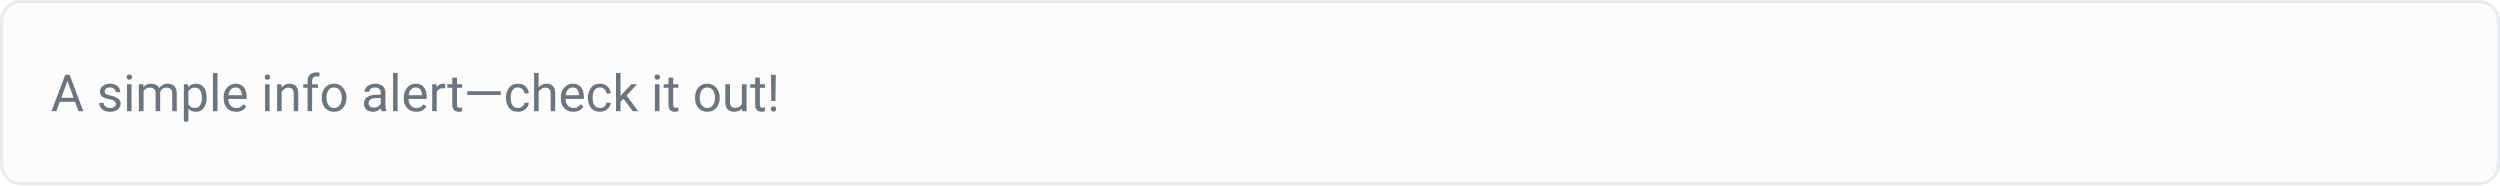
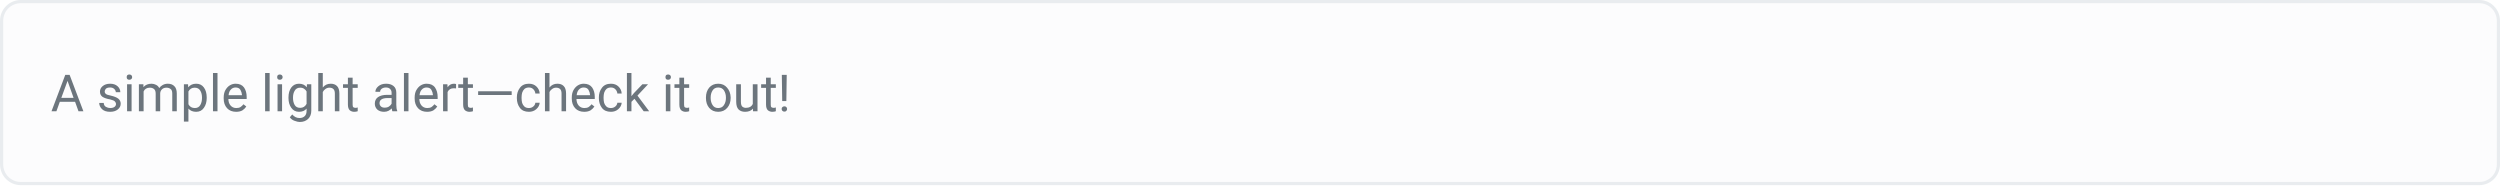
- <svg xmlns="http://www.w3.org/2000/svg" width="207.209mm" height="15.346mm" viewBox="0 0 207.209 15.346" version="1.1" id="svg6542" xml:space="preserve">
-   <defs id="defs6536" />
-   <g id="layer1" transform="translate(319.486,-58.97811)">
-     <rect ry="1.587" y="59.11" x="-319.354" height="15.081" width="206.945" id="rect4768" style="opacity:1;fill:#fcfcfd;fill-opacity:1;stroke:#e9ecef;stroke-width:0.265;stroke-linecap:butt;stroke-linejoin:miter;stroke-miterlimit:4;stroke-dasharray:none;stroke-dashoffset:0;stroke-opacity:1" rx="1.587" />
-     <text id="text4772" y="68.196" x="-315.28" style="font-style:normal;font-variant:normal;font-weight:normal;font-stretch:normal;font-size:4.233px;line-height:1.25;font-family:arial;-inkscape-font-specification:arial;letter-spacing:0px;word-spacing:0px;fill:#6c757d;fill-opacity:1;stroke:none;stroke-width:0.265" xml:space="preserve">
-       <tspan style="font-style:normal;font-variant:normal;font-weight:normal;font-stretch:normal;font-size:4.233px;font-family:Roboto;-inkscape-font-specification:Roboto;fill:#6c757d;fill-opacity:1;stroke-width:0.265" y="68.196" x="-315.28" id="tspan4770">A simple info alert—check it out!</tspan>
+ <svg xmlns="http://www.w3.org/2000/svg" width="783.153" height="58" viewBox="0 0 207.209 15.346" version="1.1" id="svg253">
+   <defs id="defs250" />
+   <g id="layer1" transform="translate(-119.1453,-36.37369)">
+     <rect ry="1.587" y="36.506" x="119.278" height="15.081" width="206.945" id="rect4768" style="fill:#fcfcfd;fill-opacity:1;stroke:#e9ecef;stroke-width:0.265;stroke-linecap:butt;stroke-linejoin:miter;stroke-miterlimit:4;stroke-dasharray:none;stroke-dashoffset:0;stroke-opacity:1" rx="1.587">
+       </rect>
+     <text id="text4772" y="45.592" x="123.352" style="font-style:normal;font-variant:normal;font-weight:normal;font-stretch:normal;font-size:4.233px;line-height:1.25;font-family:arial;-inkscape-font-specification:arial;letter-spacing:0px;word-spacing:0px;fill:#6c757d;fill-opacity:1;stroke:none;stroke-width:0.265" xml:space="preserve">
+       <tspan style="font-style:normal;font-variant:normal;font-weight:normal;font-stretch:normal;font-size:4.233px;font-family:Roboto;-inkscape-font-specification:Roboto;fill:#6c757d;fill-opacity:1;stroke-width:0.265" y="45.592" x="123.352" id="tspan4770">A simple light alert—check it out!</tspan>
    </text>
  </g>
</svg>
